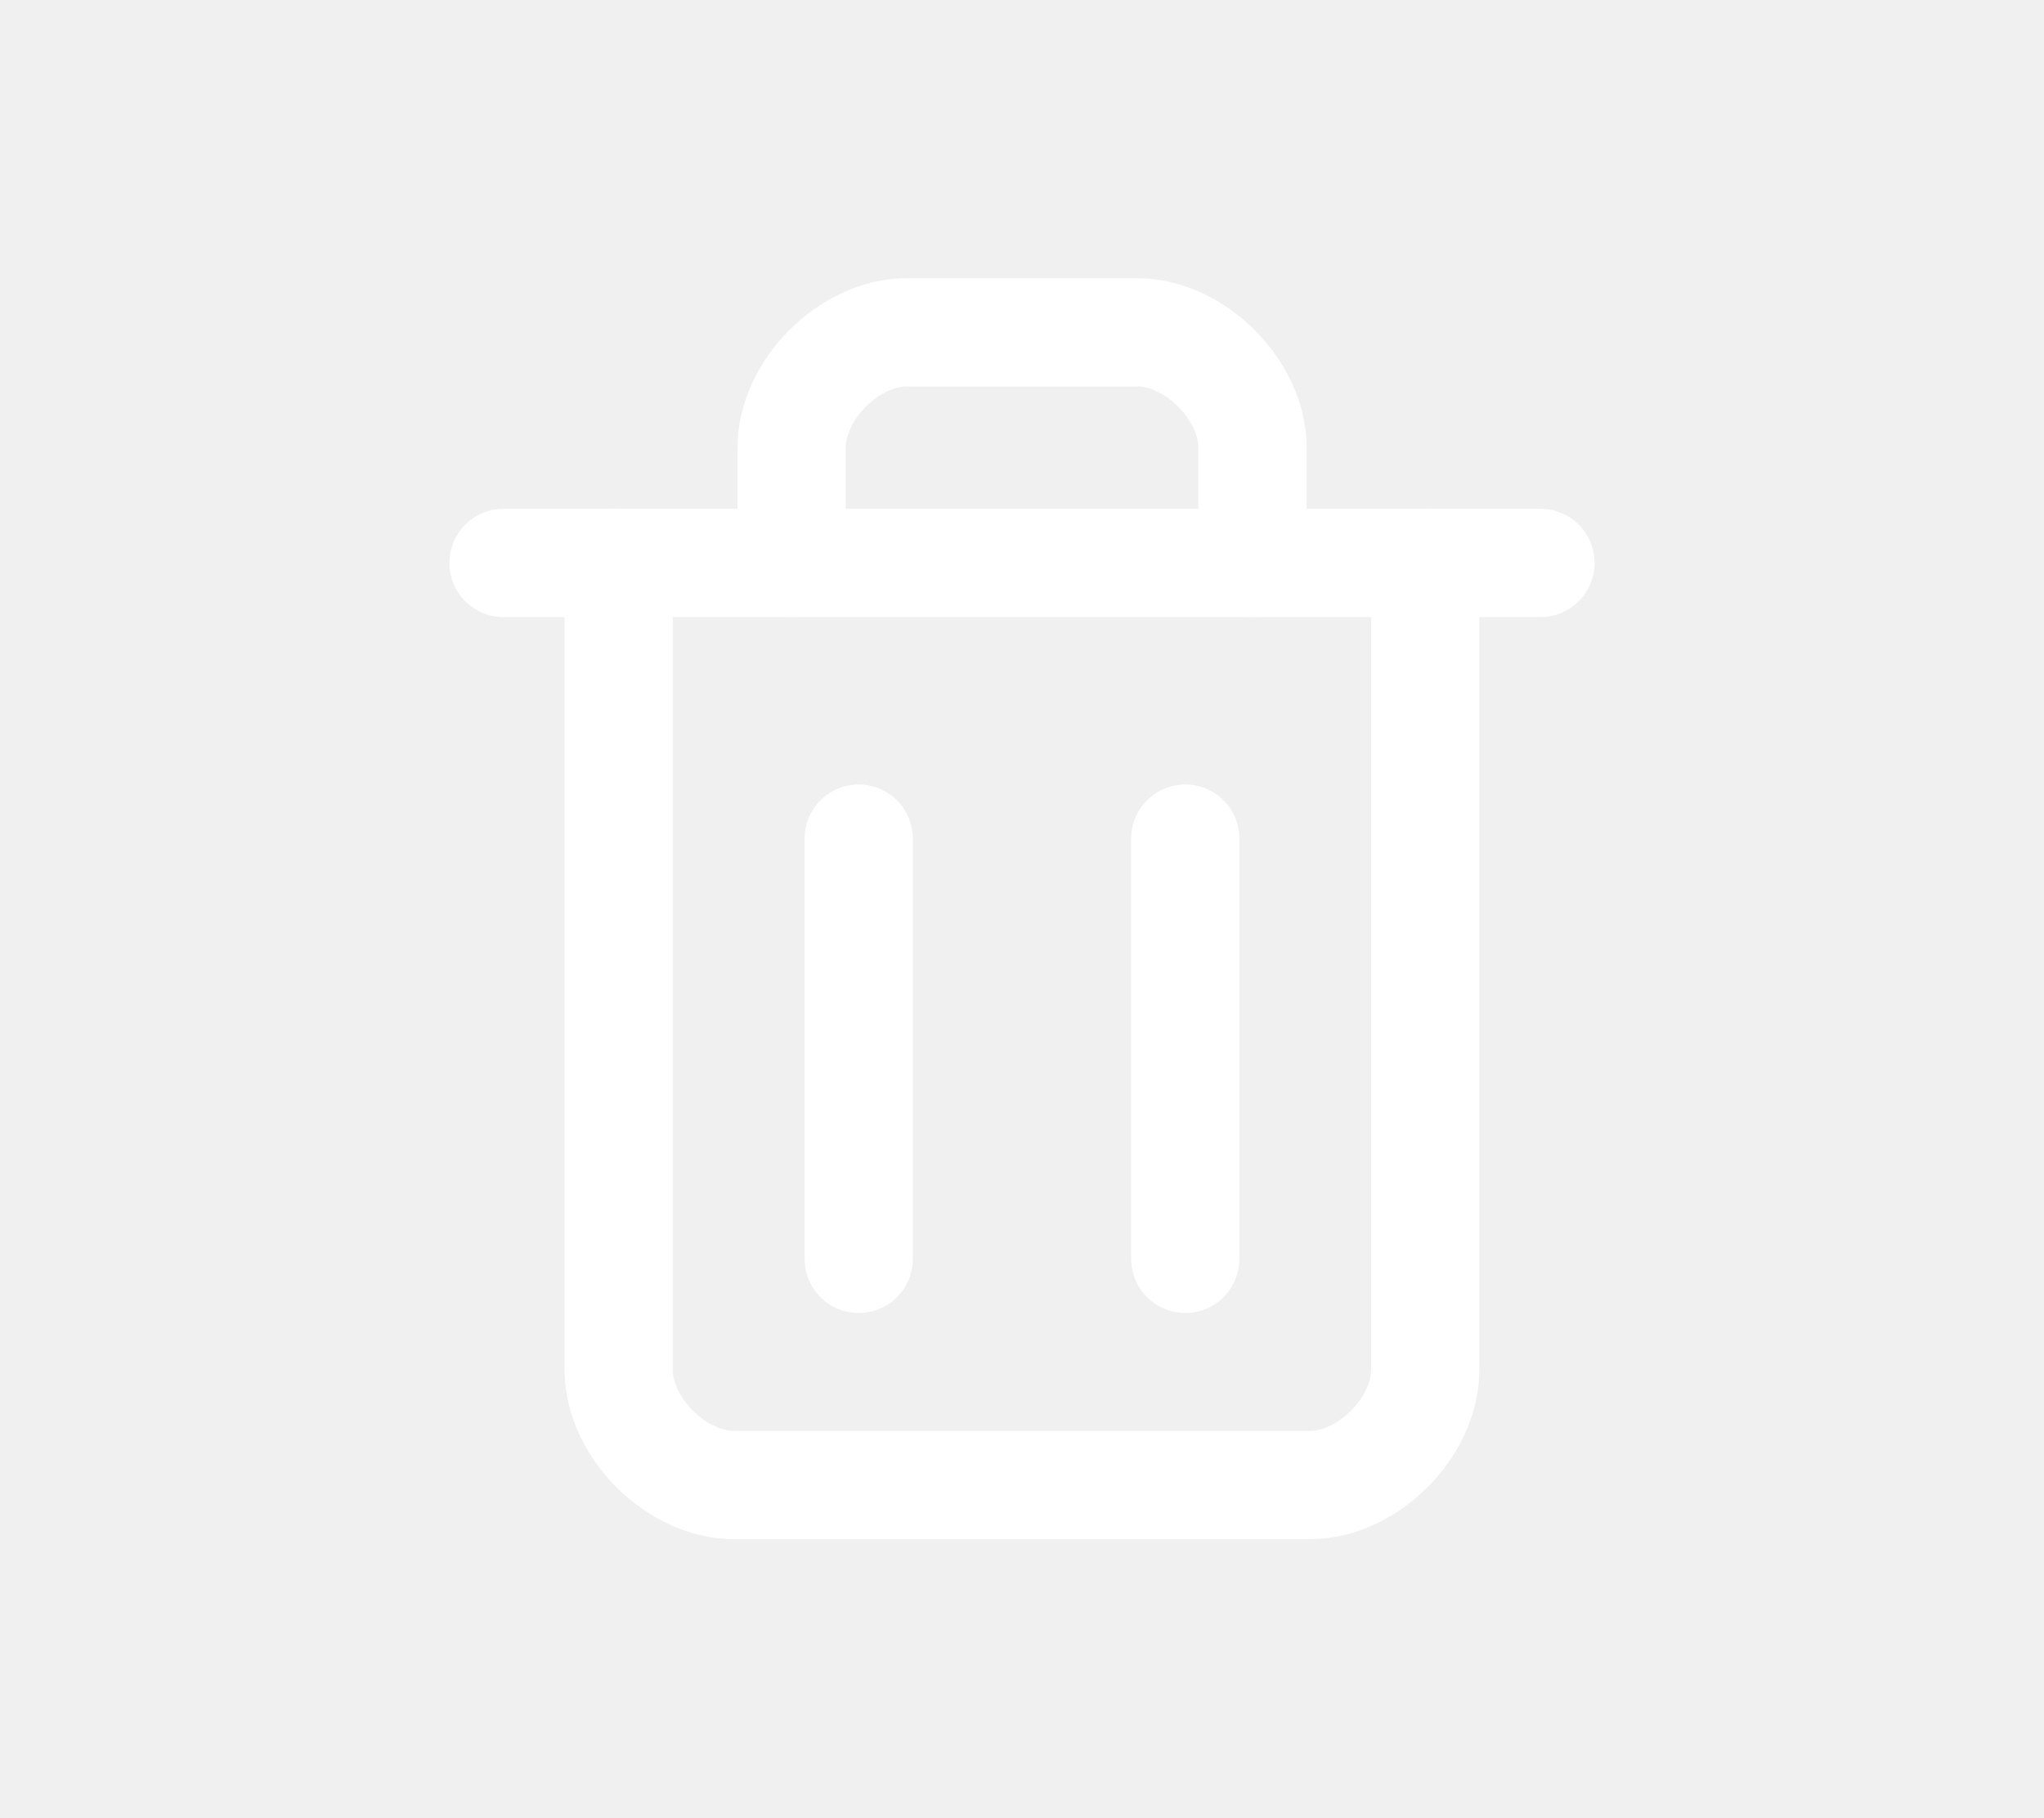
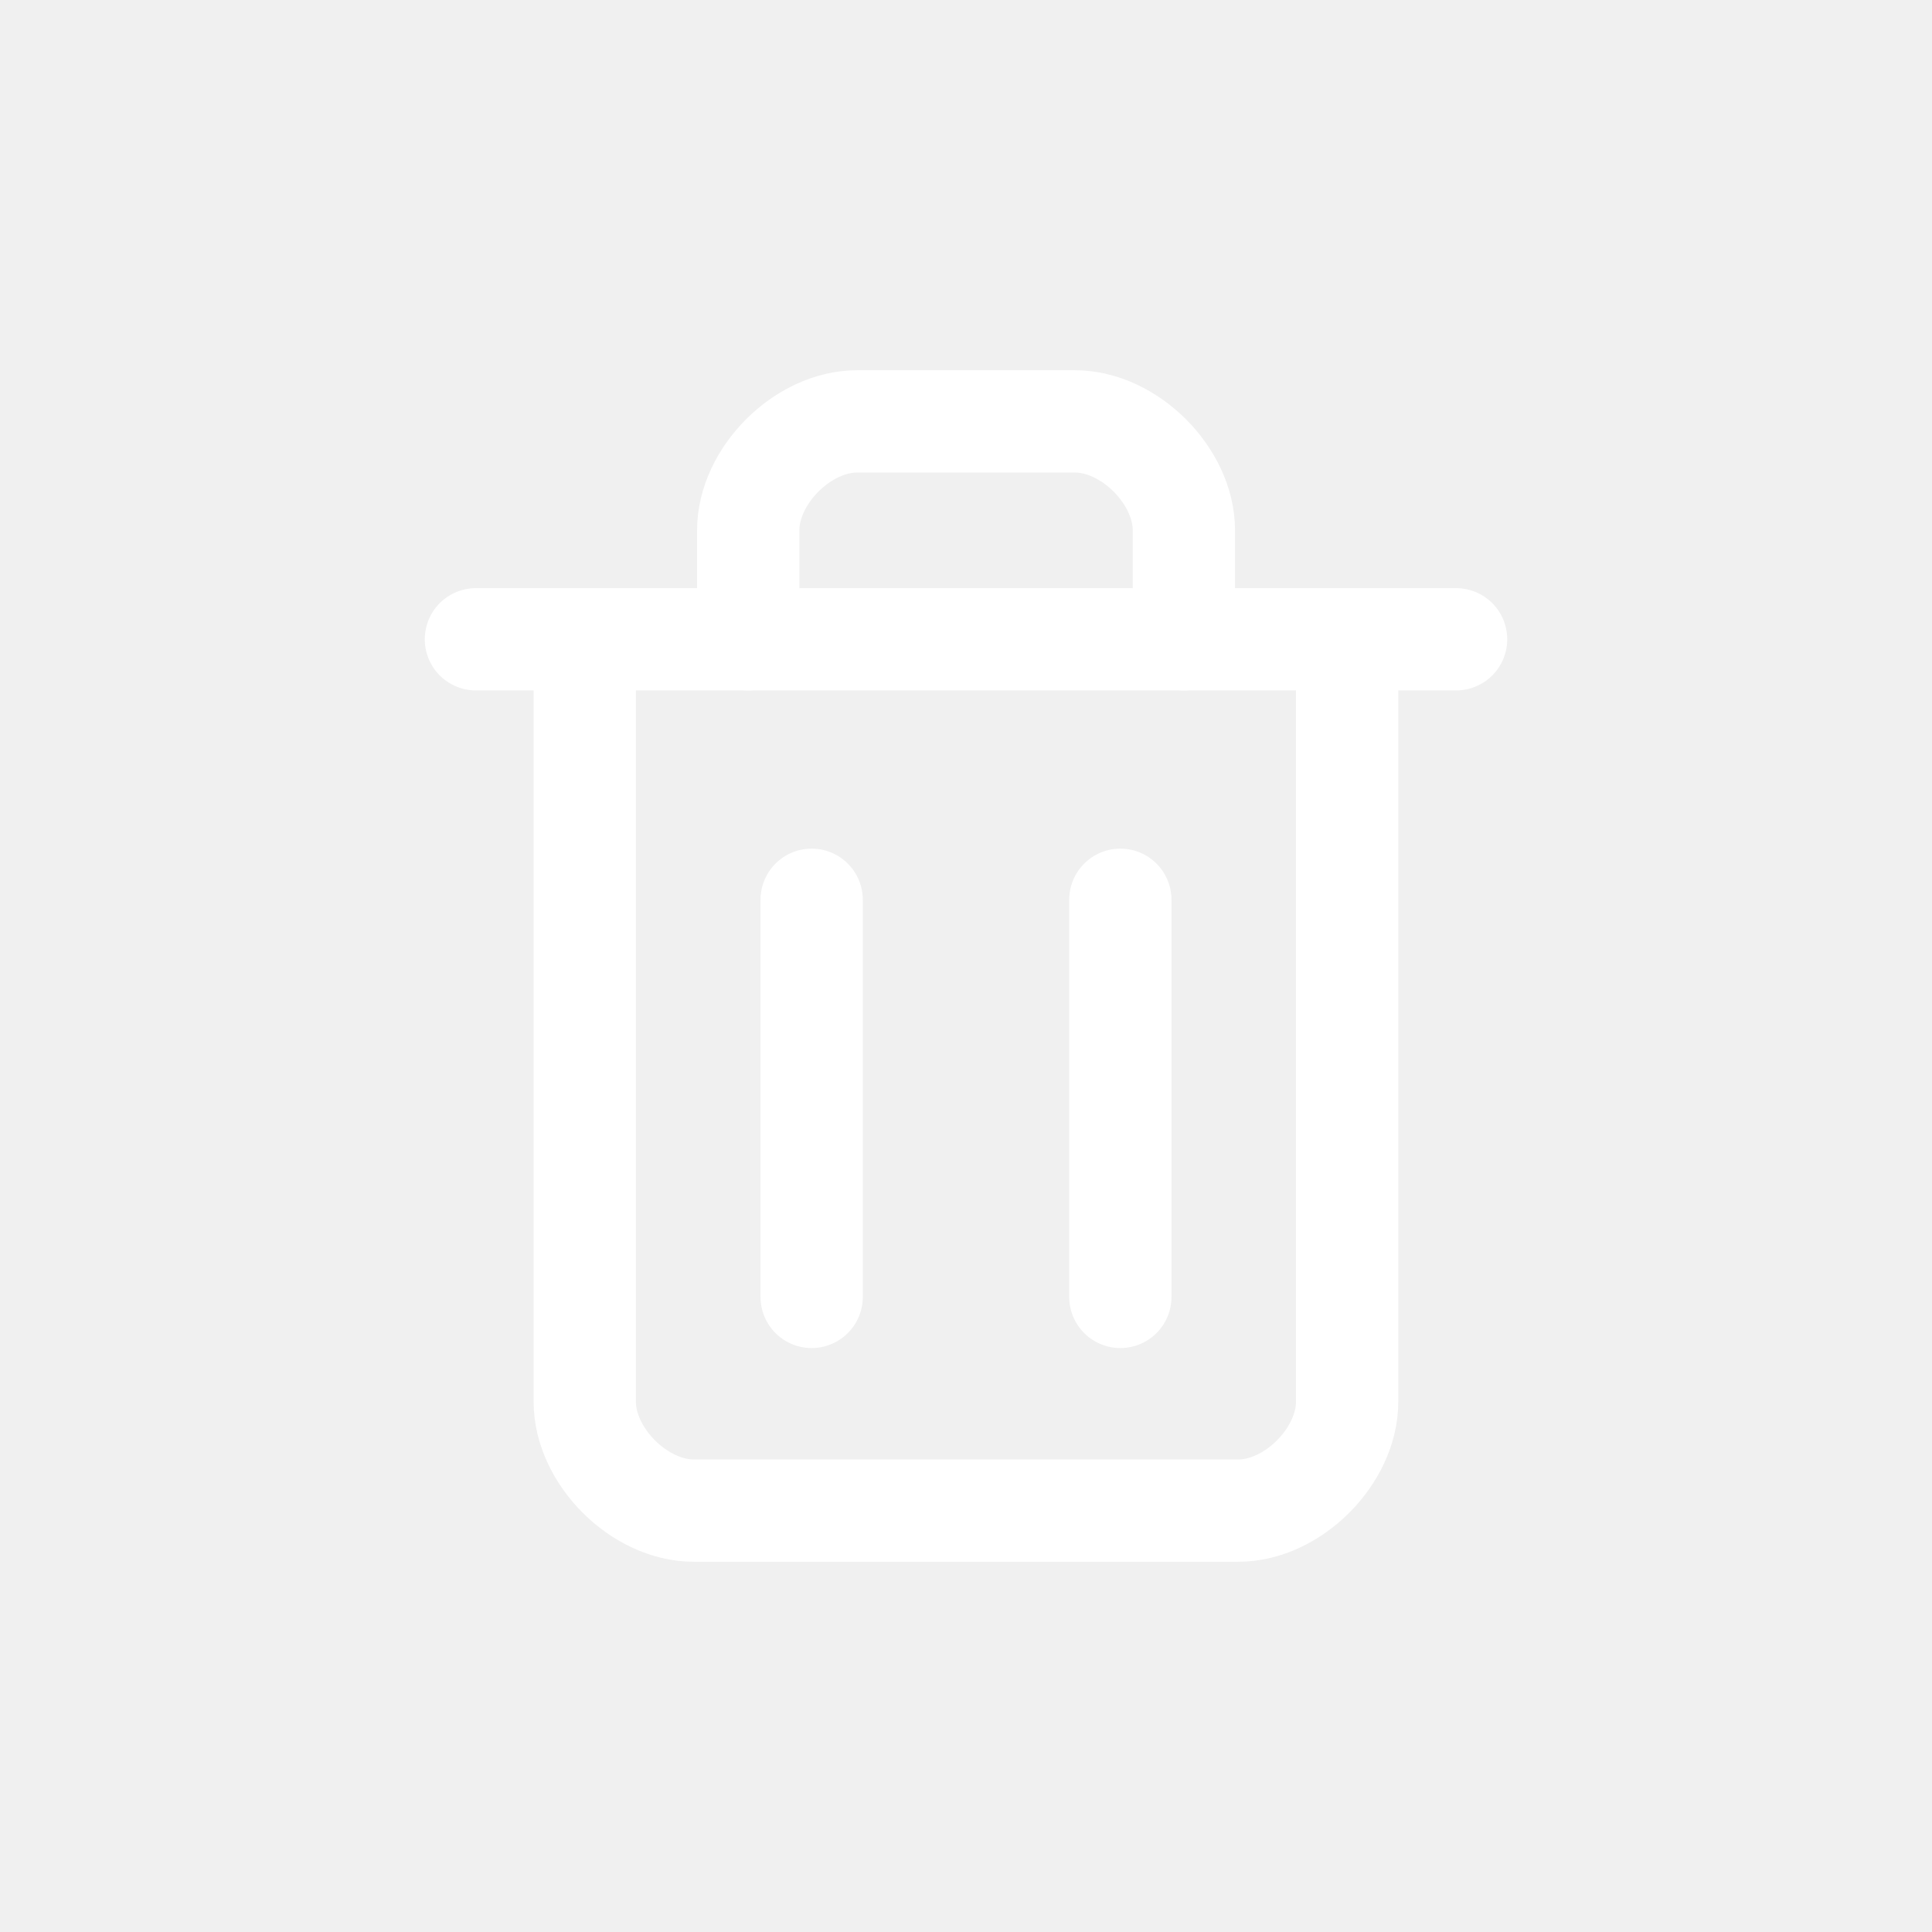
- <svg xmlns="http://www.w3.org/2000/svg" width="18" height="16" viewBox="0 0 18 16" fill="none">
+ <svg xmlns="http://www.w3.org/2000/svg" width="20" height="20" viewBox="0 0 18 16" fill="none">
  <path d="M6.971 4.956V3.941C6.971 3.434 7.478 2.926 7.985 2.926H10.015C10.522 2.926 11.03 3.434 11.03 3.941V4.956" stroke="white" stroke-width="0.953" stroke-linecap="round" stroke-linejoin="round" />
  <path d="M4.434 4.956H13.566" stroke="white" stroke-width="0.953" stroke-linecap="round" stroke-linejoin="round" />
  <path d="M12.551 4.956V12.059C12.551 12.566 12.044 13.074 11.537 13.074H6.463C5.956 13.074 5.448 12.566 5.448 12.059V4.956" stroke="white" stroke-width="0.953" stroke-linecap="round" stroke-linejoin="round" />
  <path d="M7.562 7.383V11.083" stroke="white" stroke-width="0.953" stroke-linecap="round" stroke-linejoin="round" />
  <path d="M10.438 7.383V11.083" stroke="white" stroke-width="0.953" stroke-linecap="round" stroke-linejoin="round" />
</svg>
